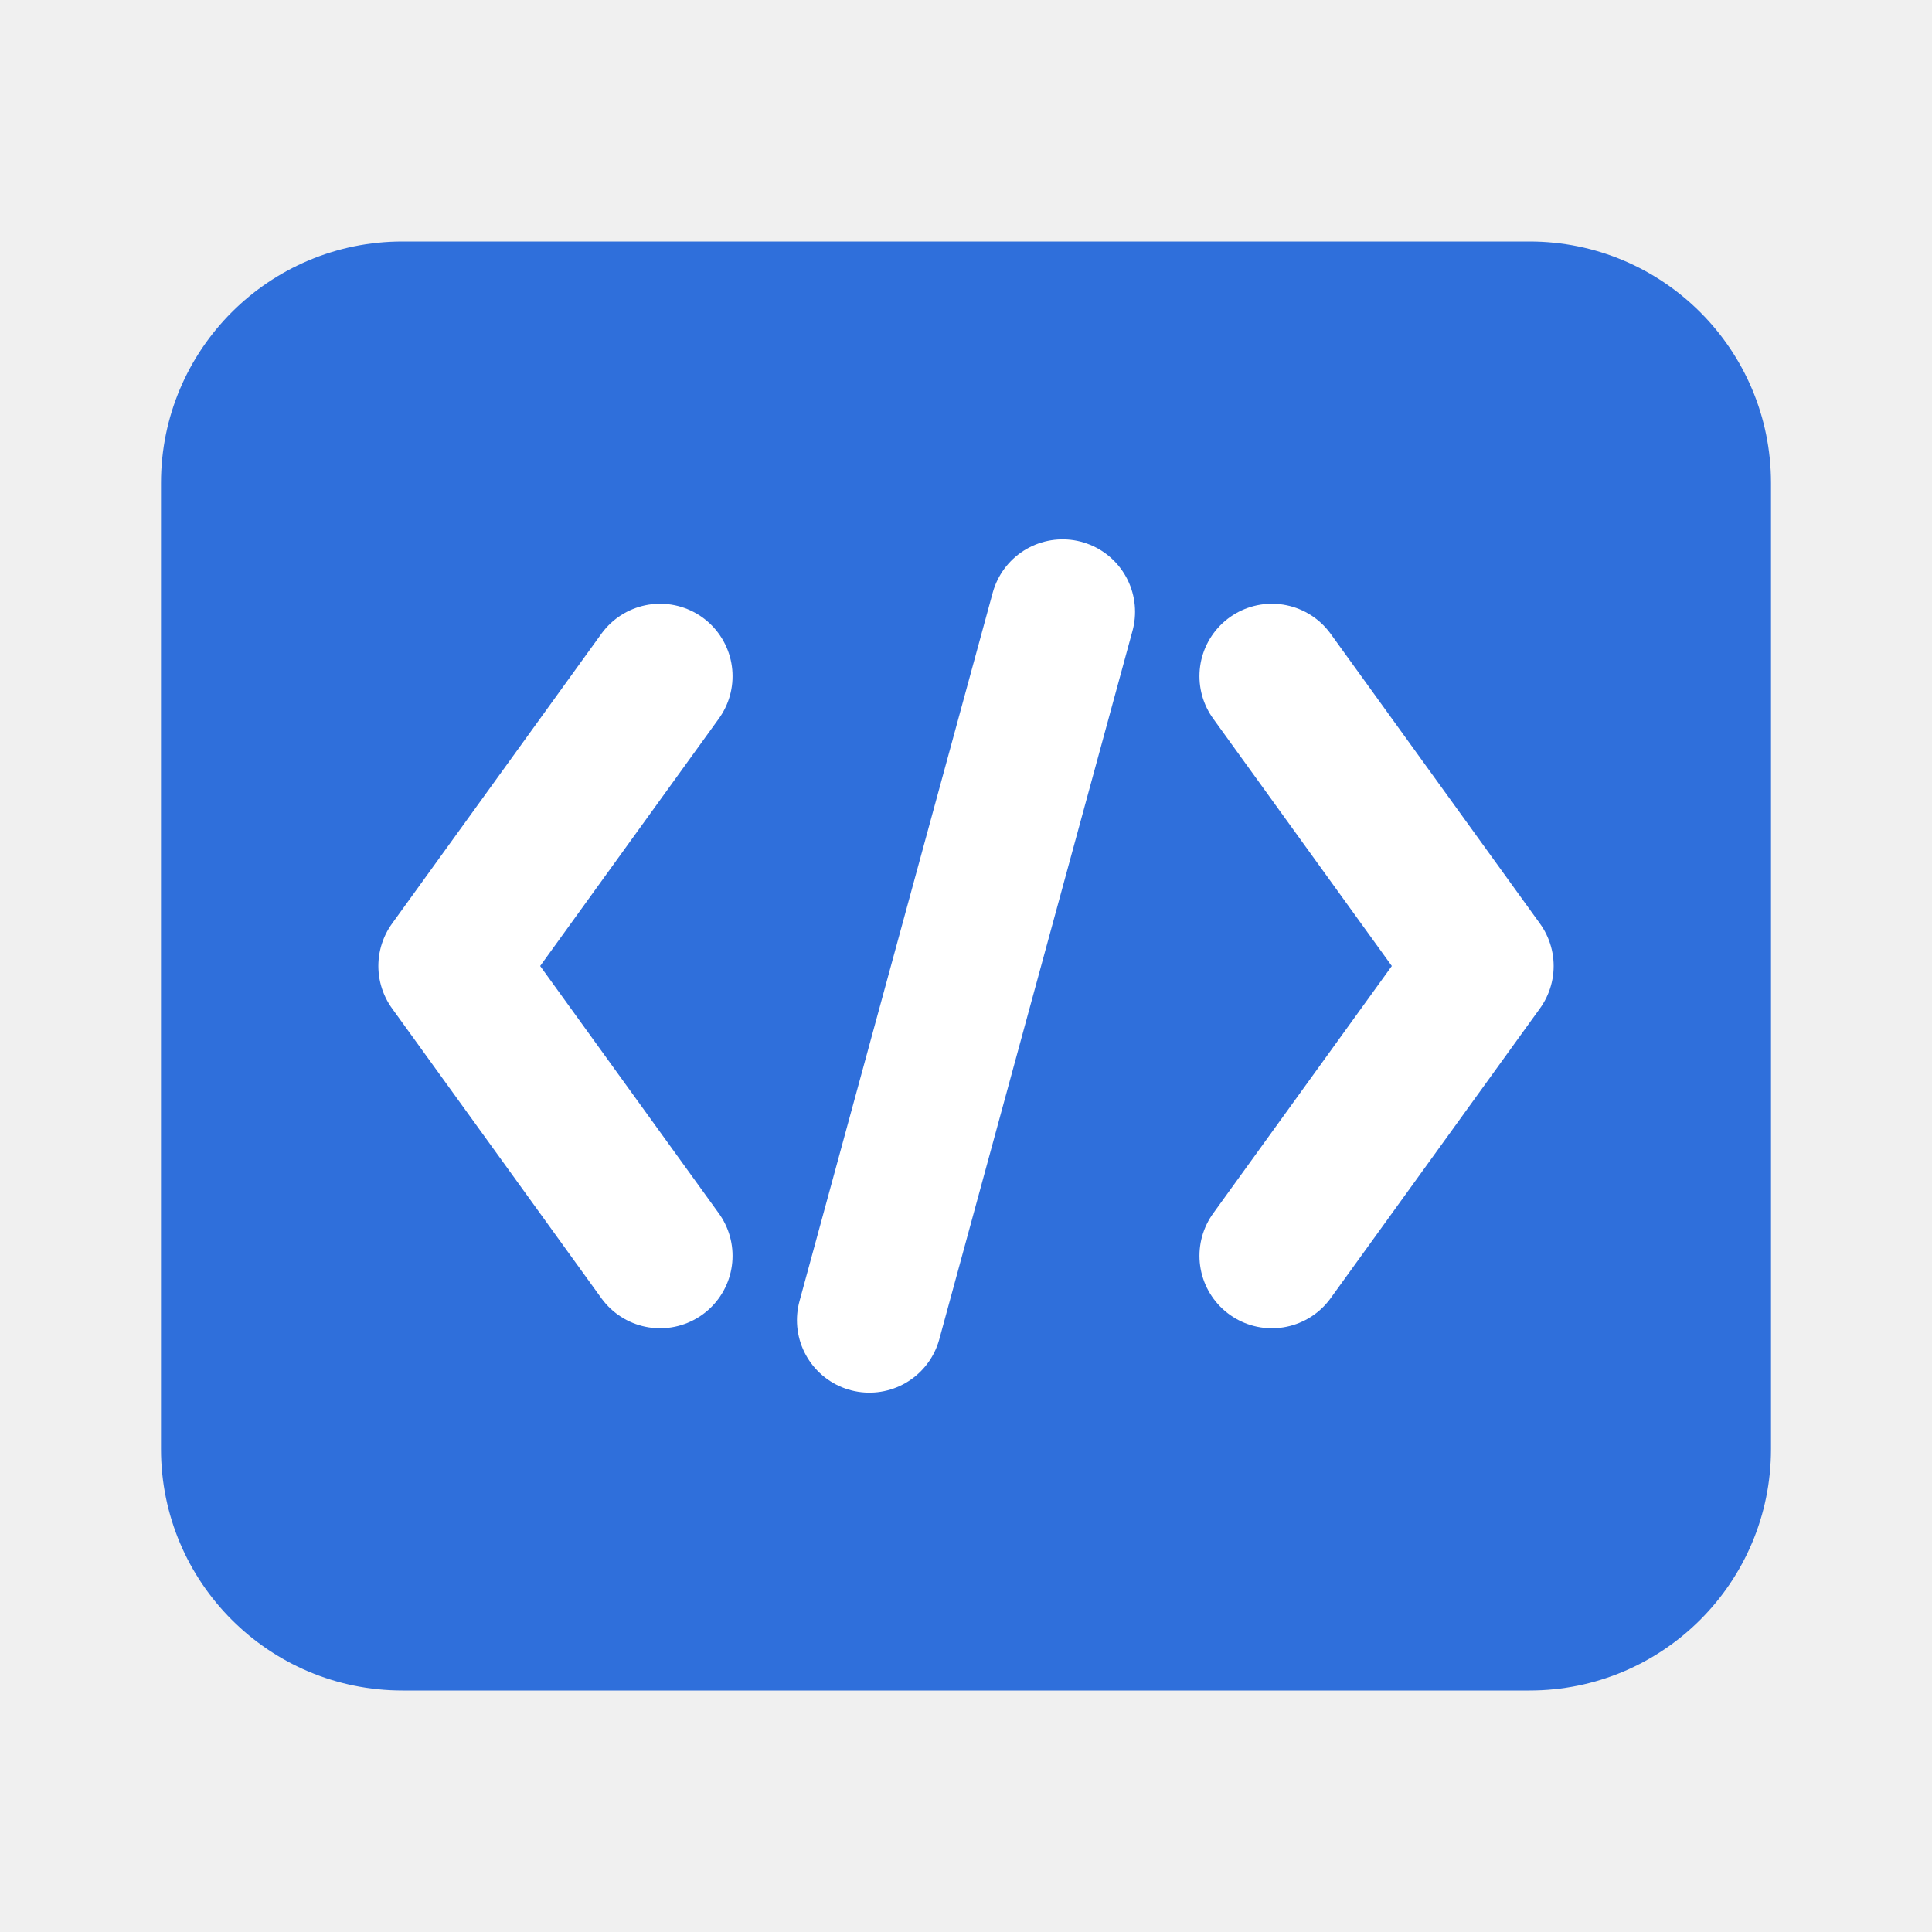
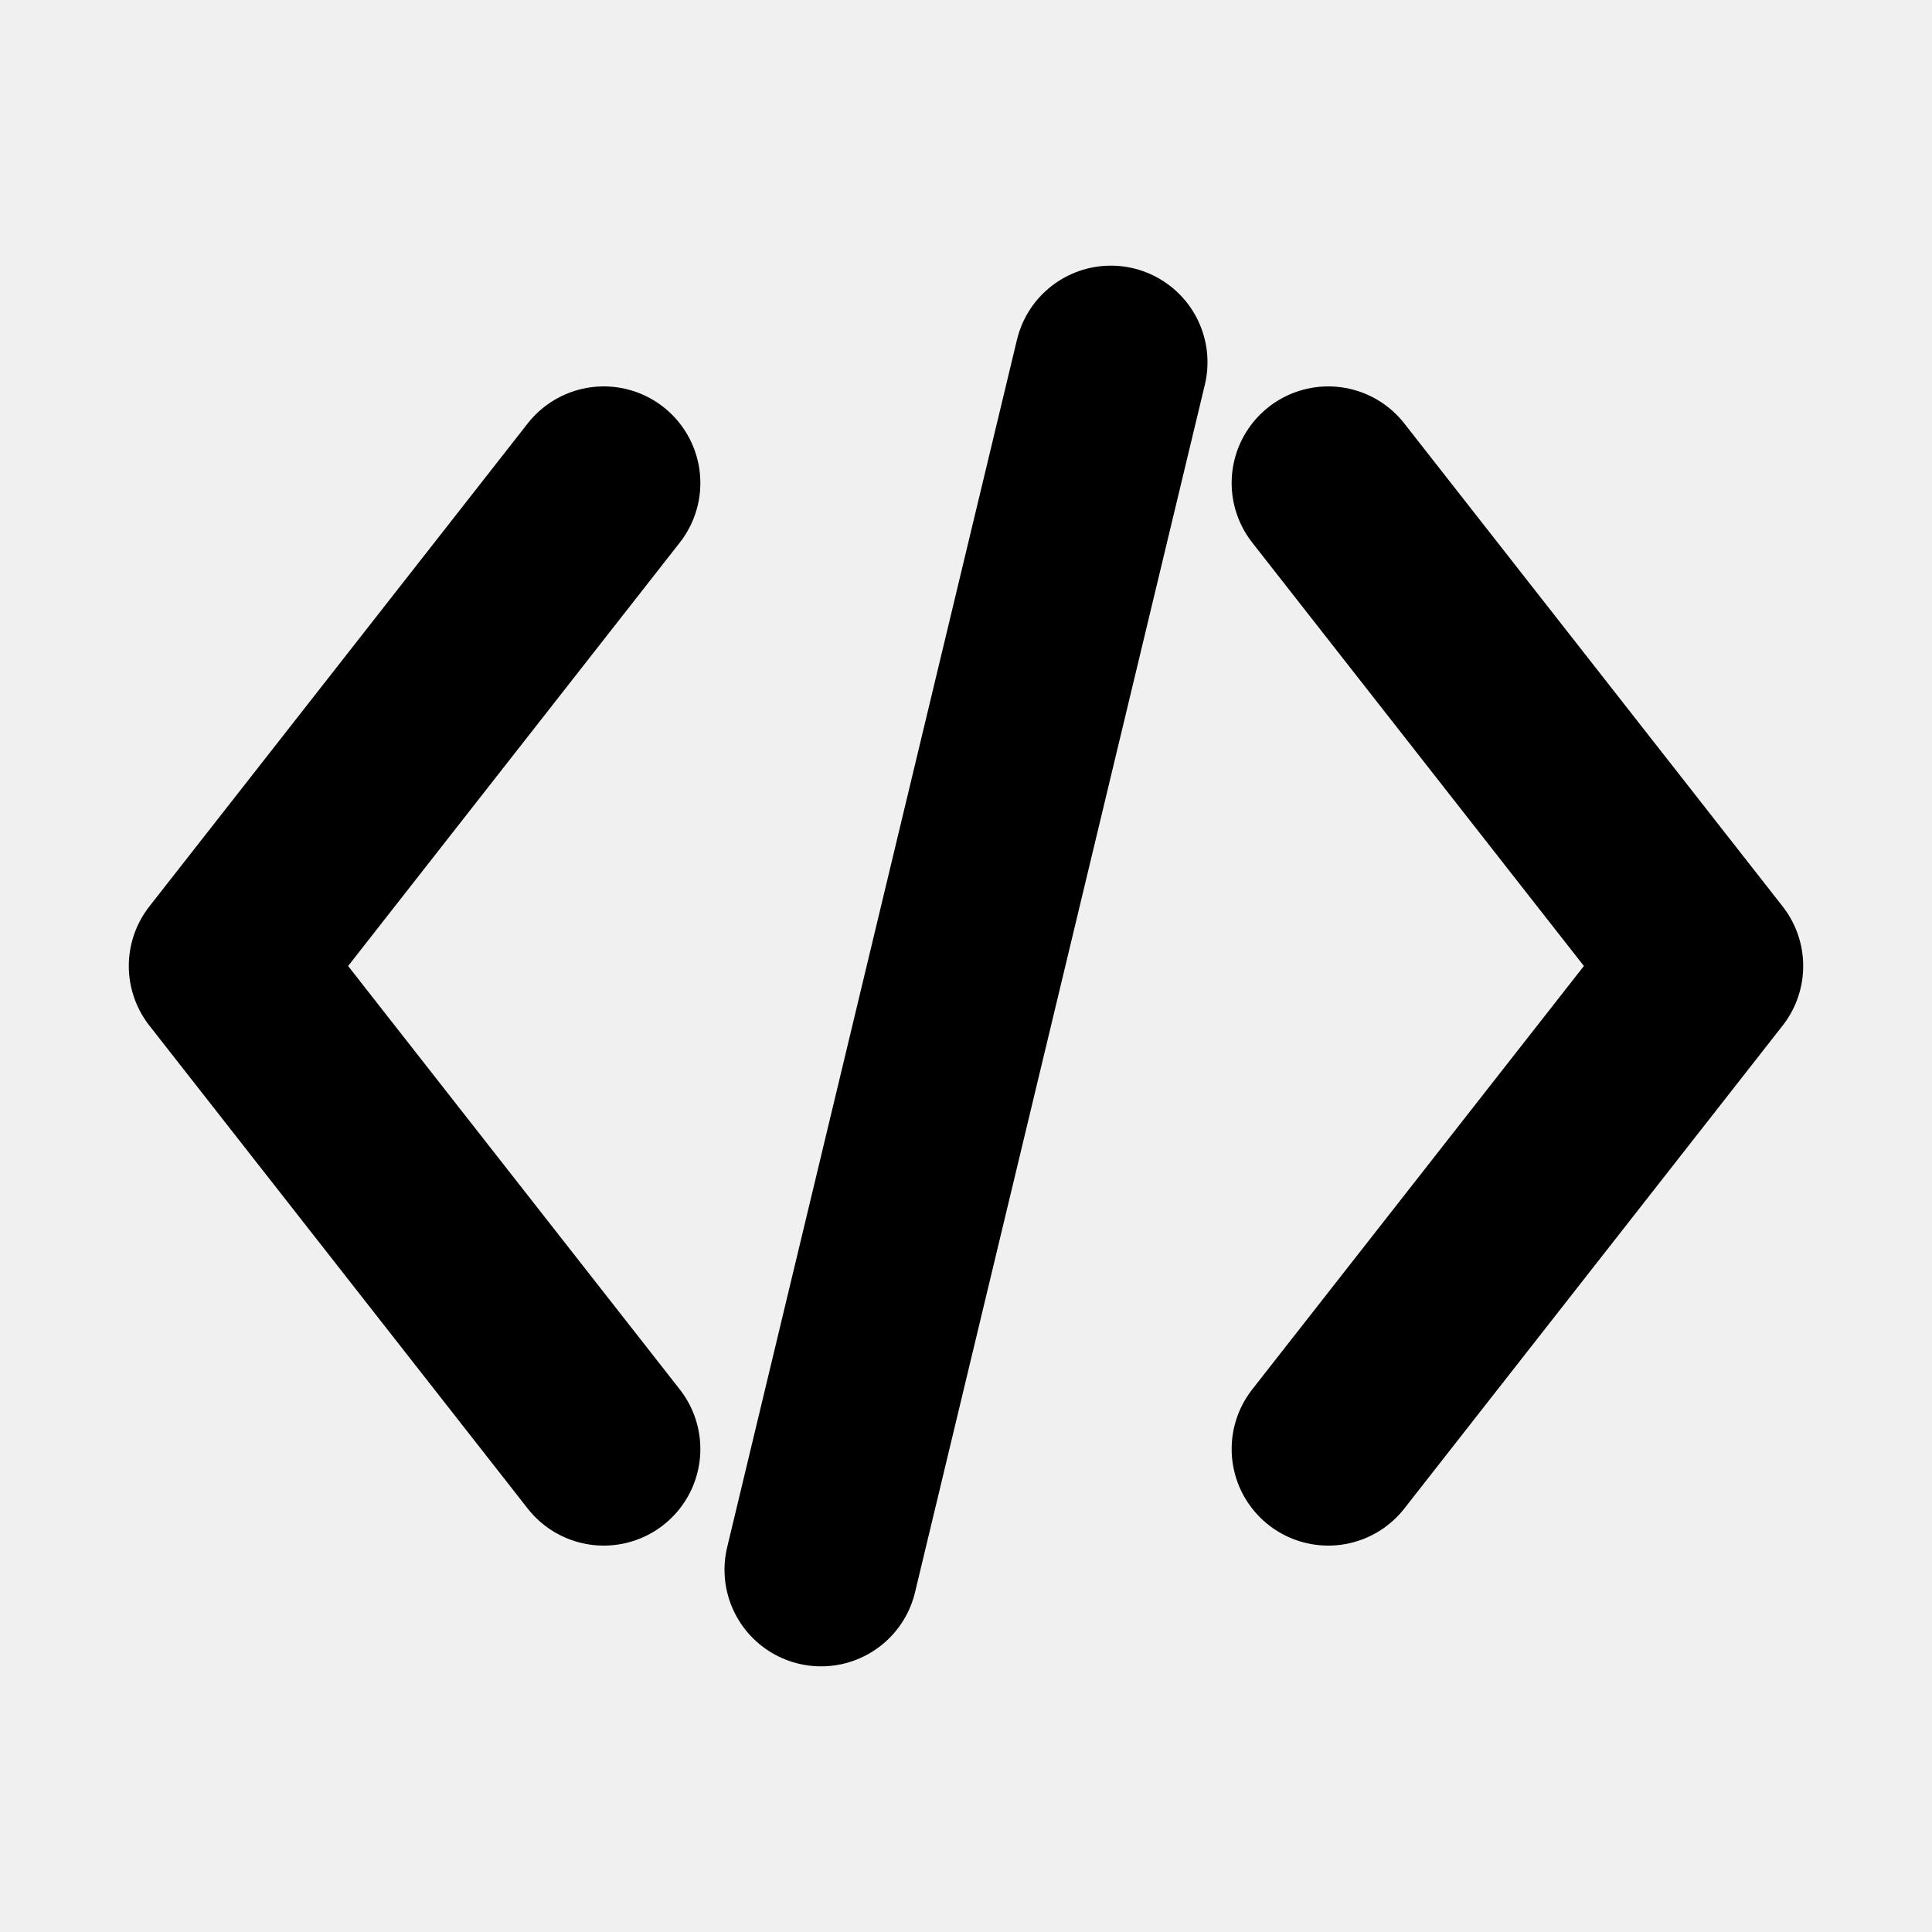
- <svg xmlns="http://www.w3.org/2000/svg" viewBox="0 0 24 24" role="img" aria-label="Open VSX">
-   <rect x="2" y="3" width="20" height="18" rx="3" fill="#2f6fdb" />
-   <path d="M8.2 8.4 5.6 12l2.6 3.6" fill="none" stroke="#fff" stroke-width="1.8" stroke-linecap="round" stroke-linejoin="round" />
-   <path d="M15.8 8.4 18.4 12l-2.6 3.6" fill="none" stroke="#fff" stroke-width="1.8" stroke-linecap="round" stroke-linejoin="round" />
-   <path d="M13.2 7.6 10.8 16.4" fill="none" stroke="#fff" stroke-width="1.8" stroke-linecap="round" />
+ <svg xmlns="http://www.w3.org/2000/svg" viewBox="0 0 24 24" role="img" aria-label="VS Code / Open VSX">
+   <path d="M7.5 6 2.8 12l4.7 6M16.5 6l4.7 6-4.7 6M13.8 4.5 10.2 19.5" fill="none" stroke="currentColor" stroke-width="2.4" stroke-linecap="round" stroke-linejoin="round" />
</svg>
